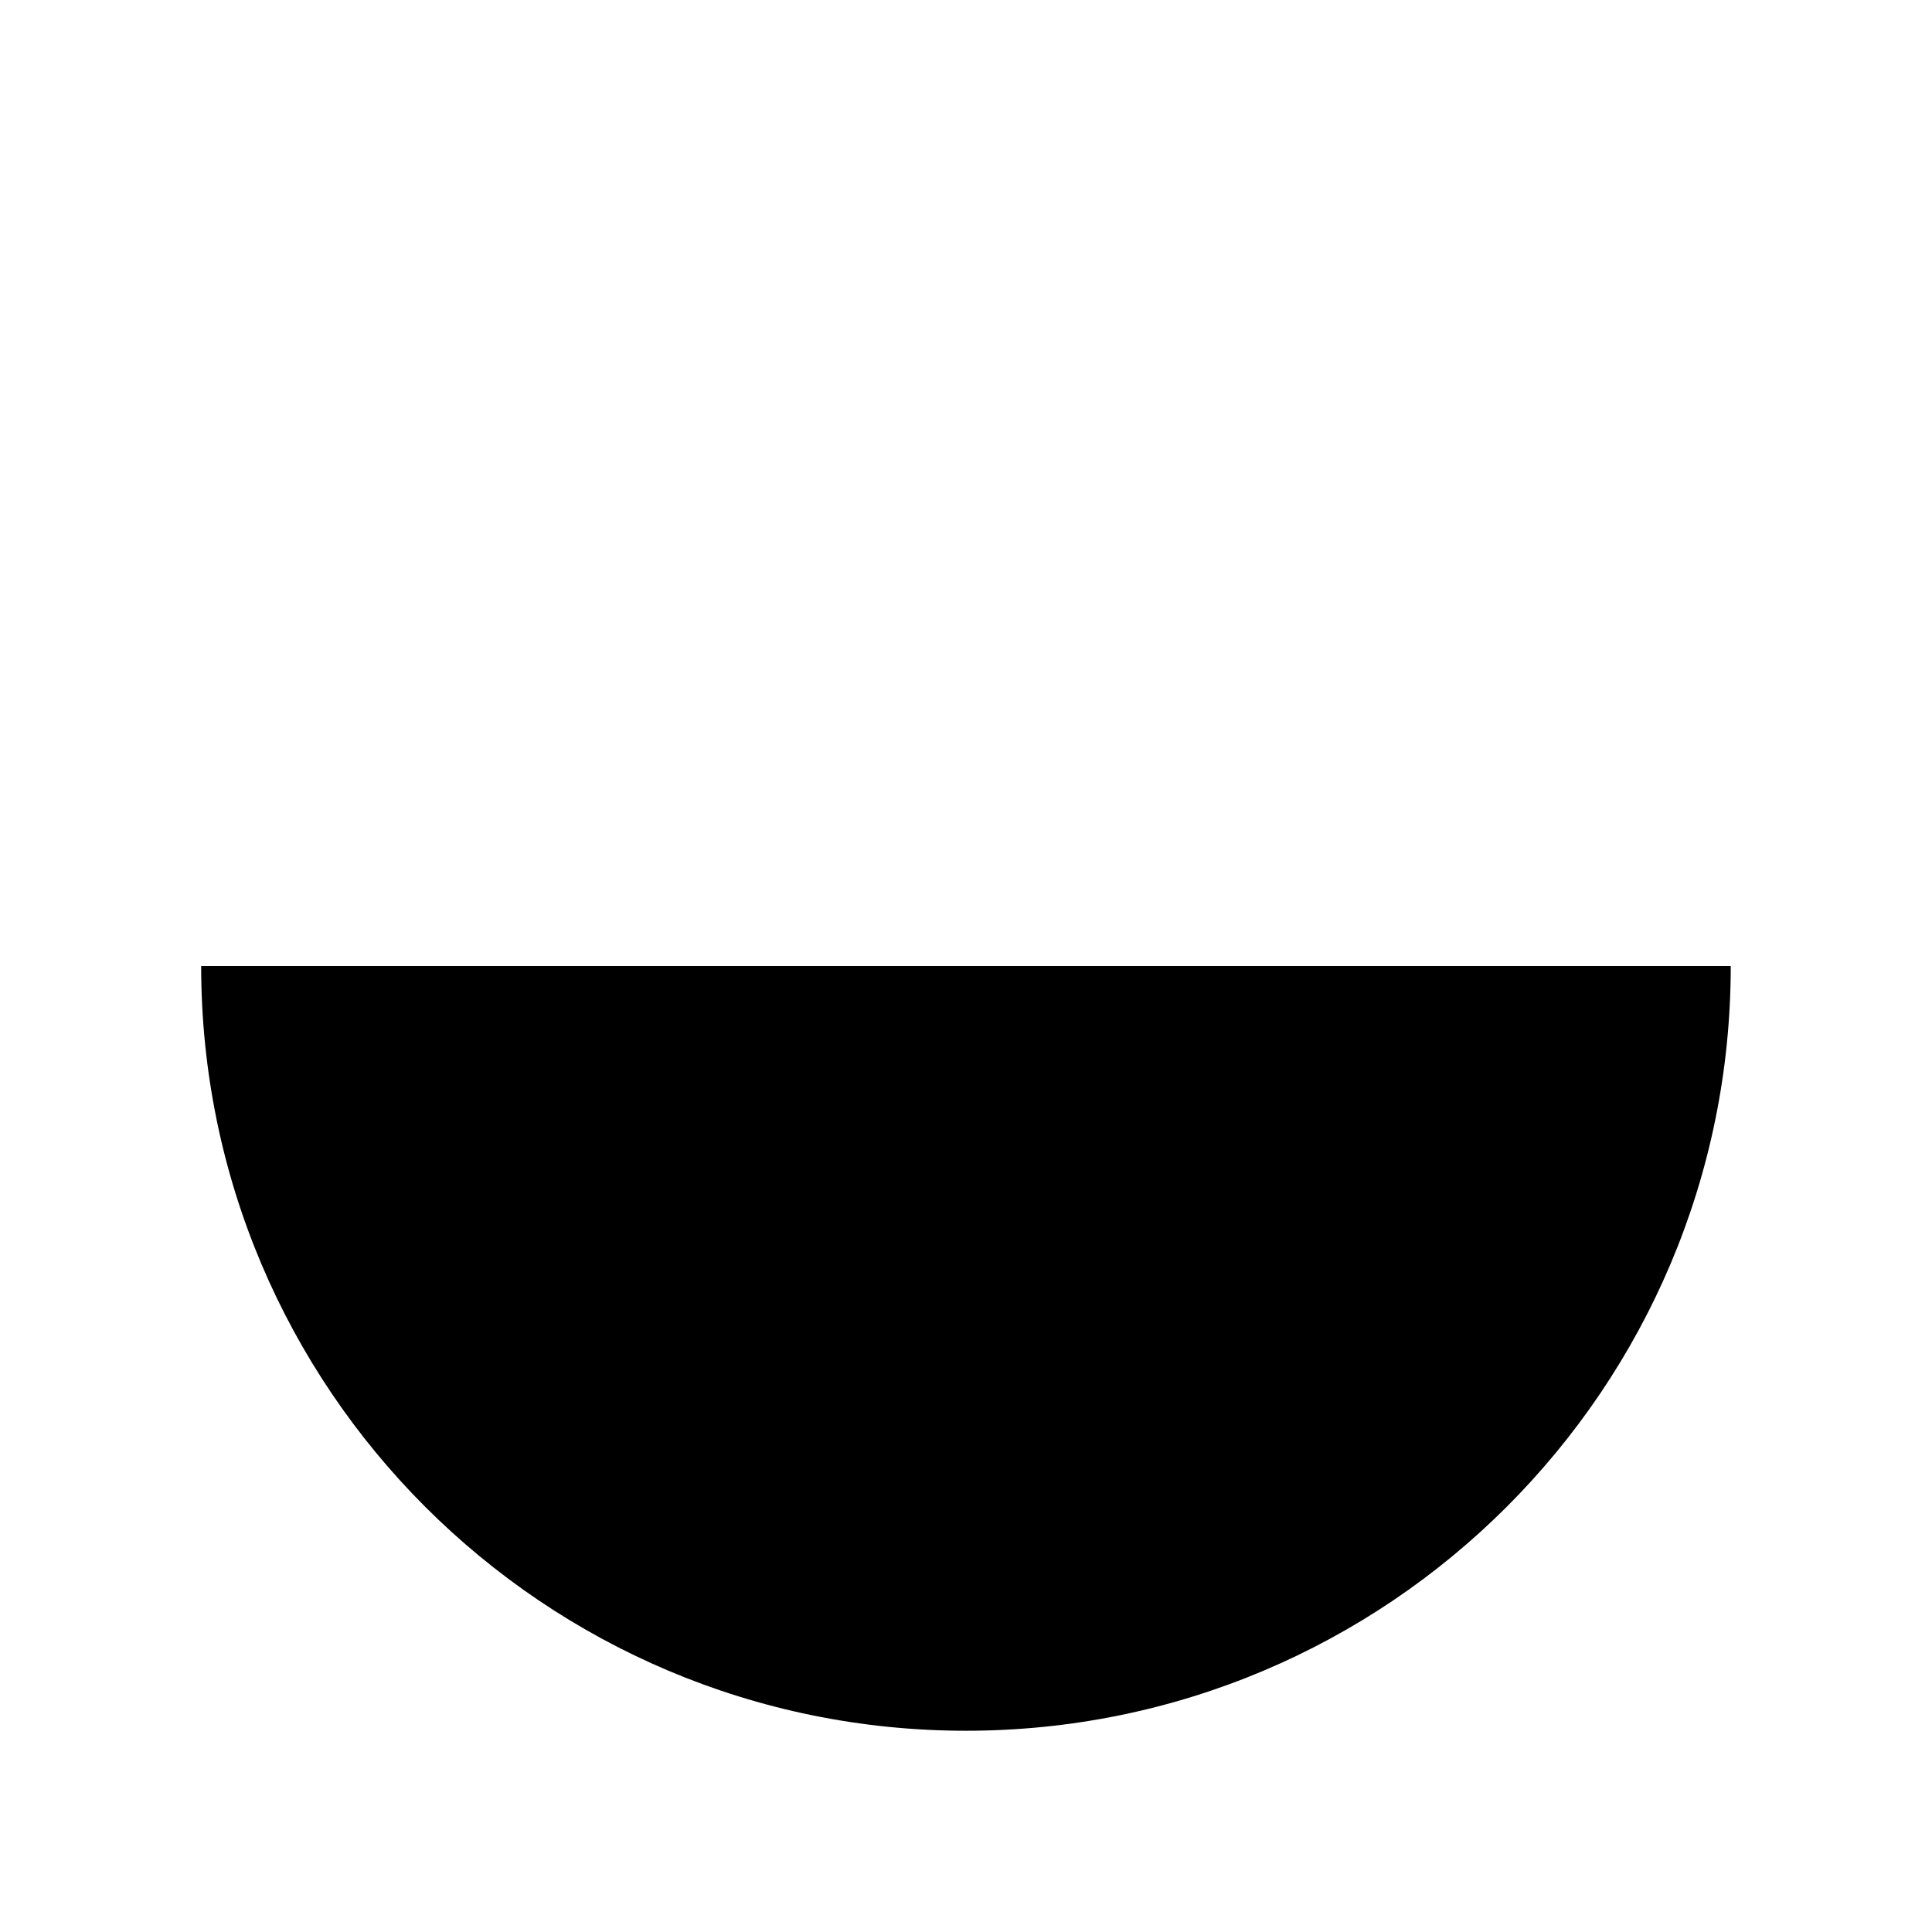
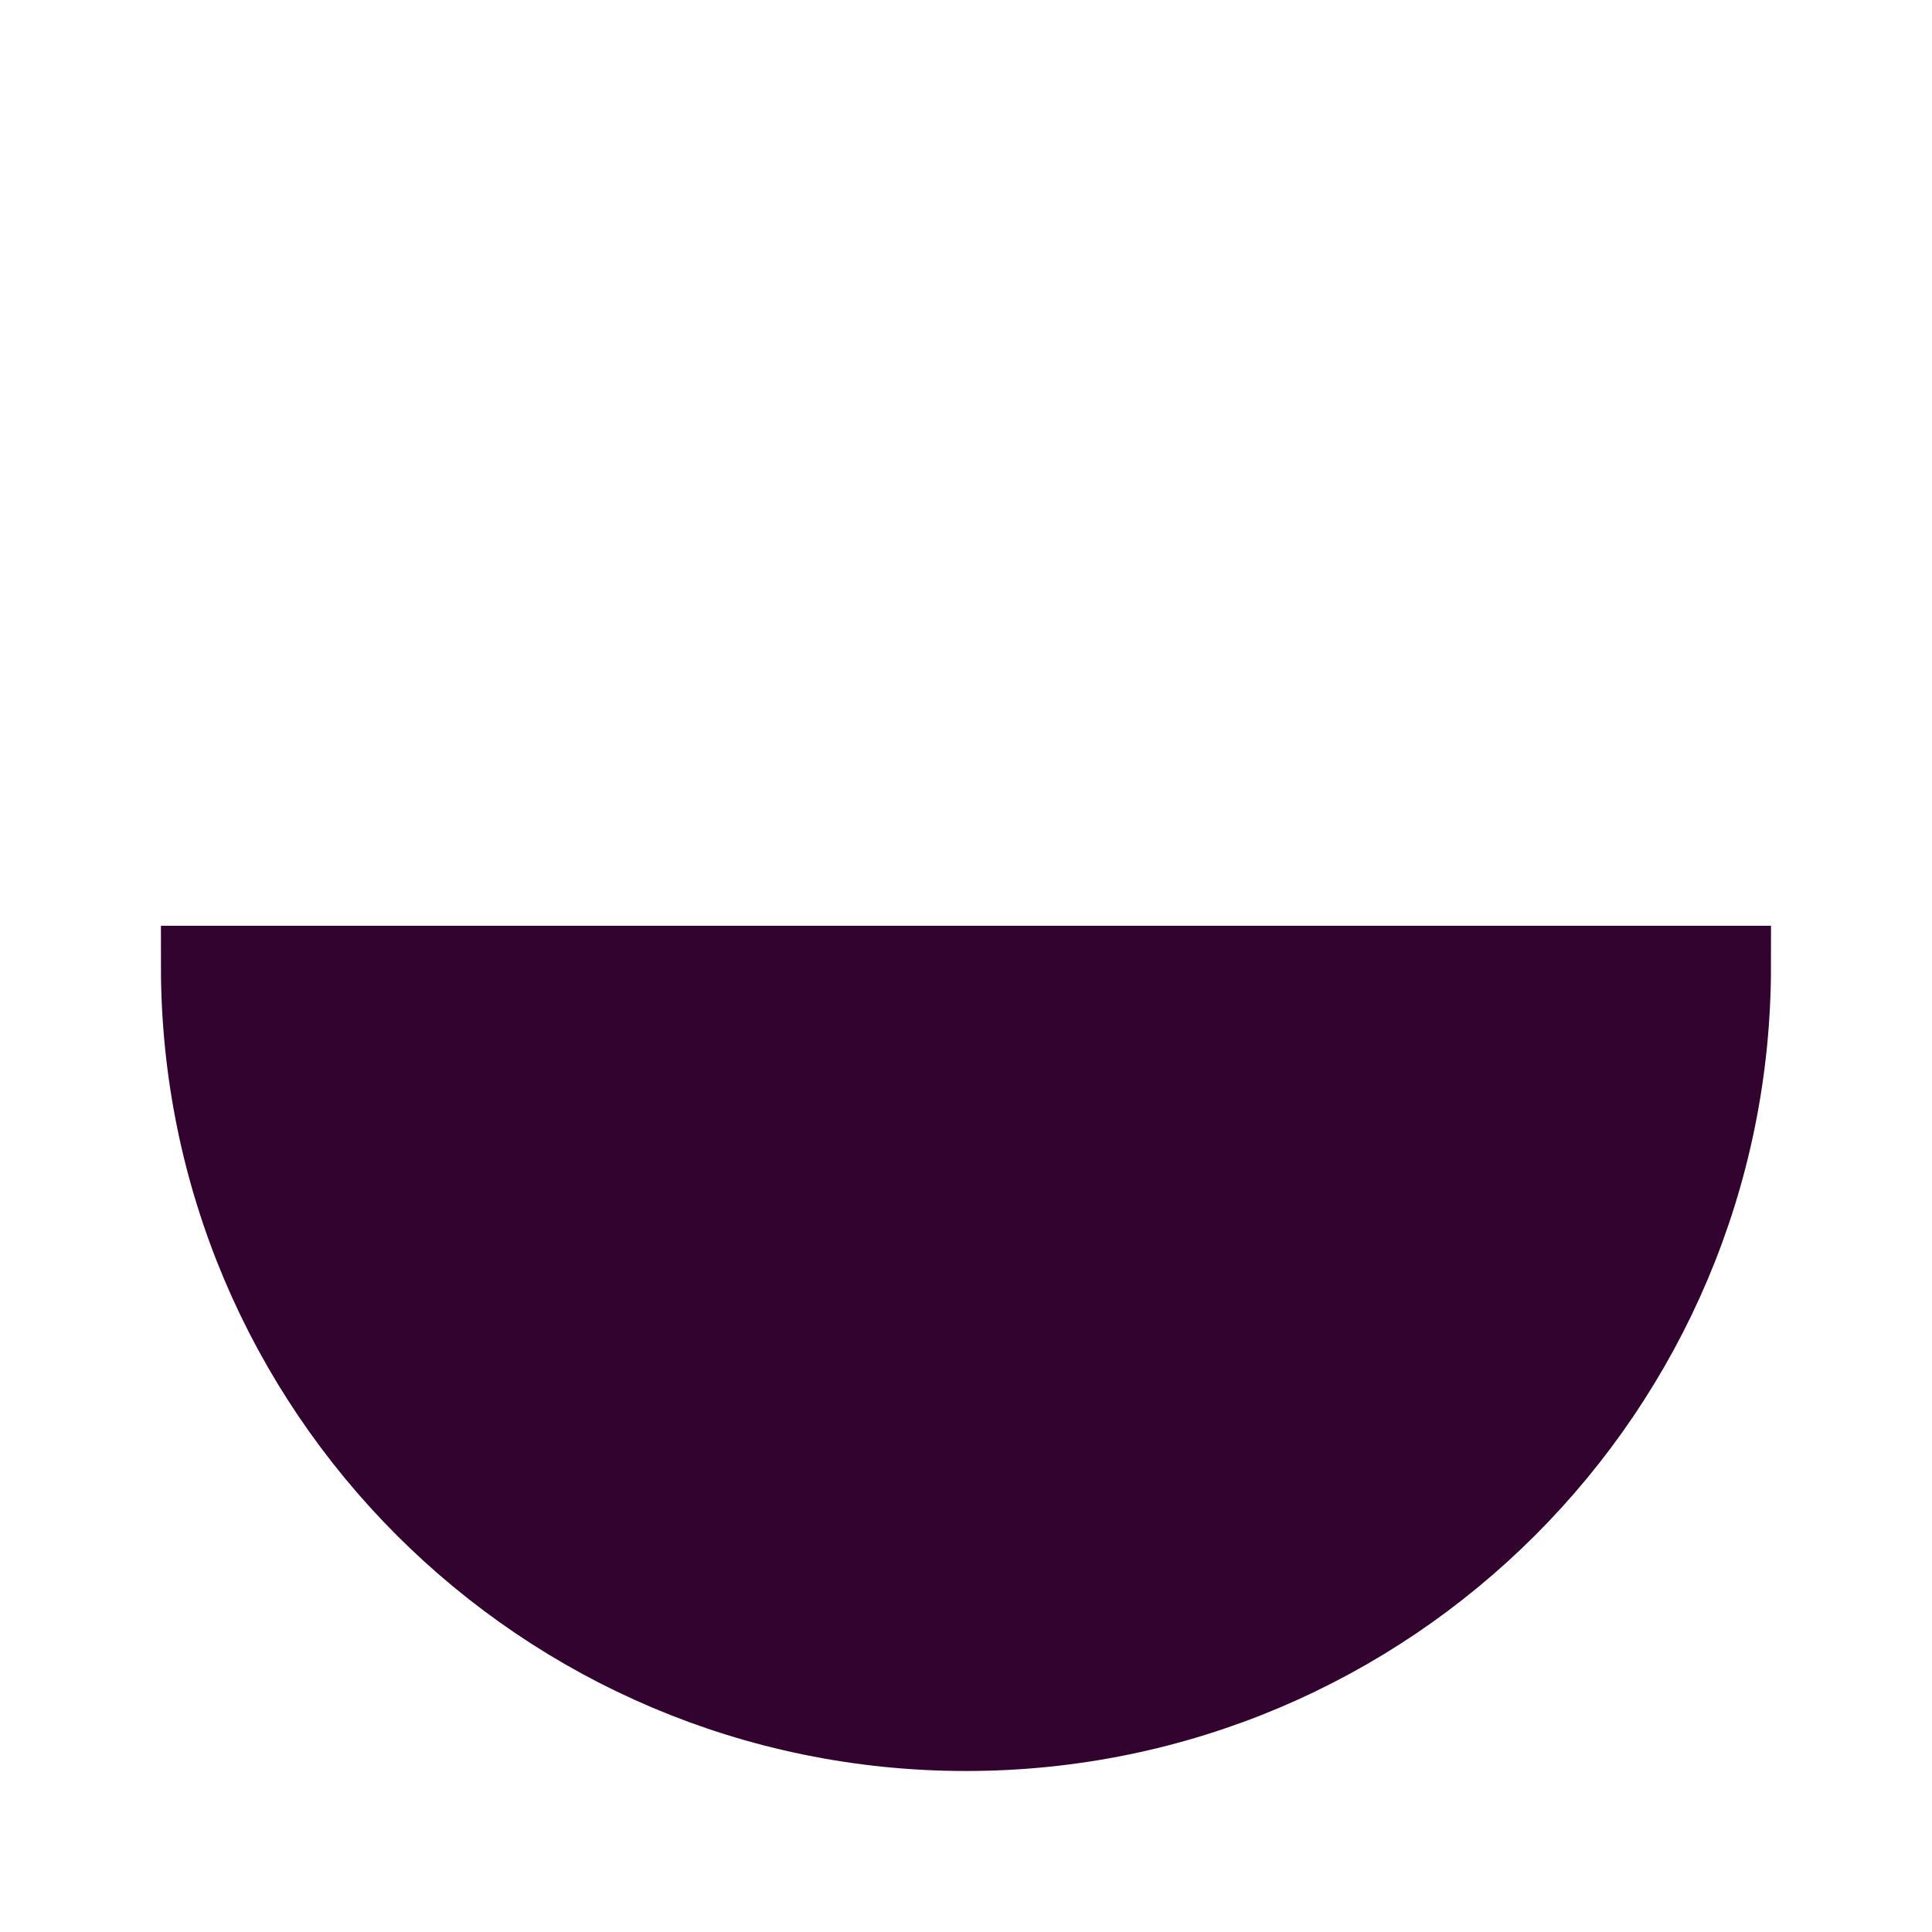
- <svg xmlns="http://www.w3.org/2000/svg" enable-background="new 0 0 24 24" height="24" viewBox="0 0 24 24" width="24">
-   <path d="m12 21.5c5.247 0 9.5-4.253 9.5-9.5h-19.001c0 5.247 4.253 9.5 9.501 9.5z" />
+ <svg xmlns="http://www.w3.org/2000/svg" enable-background="new 0 0 24 24" fill="#330330" height="24" stroke="#330330" viewBox="0 0 24 24" width="24">
+   <path d="m12 21.5c5.247 0 9.5-4.253 9.5-9.5h-19.001c0 5.247 4.253 9.5 9.501 9.5z" fill="#330330" stroke="#330330" />
</svg>
